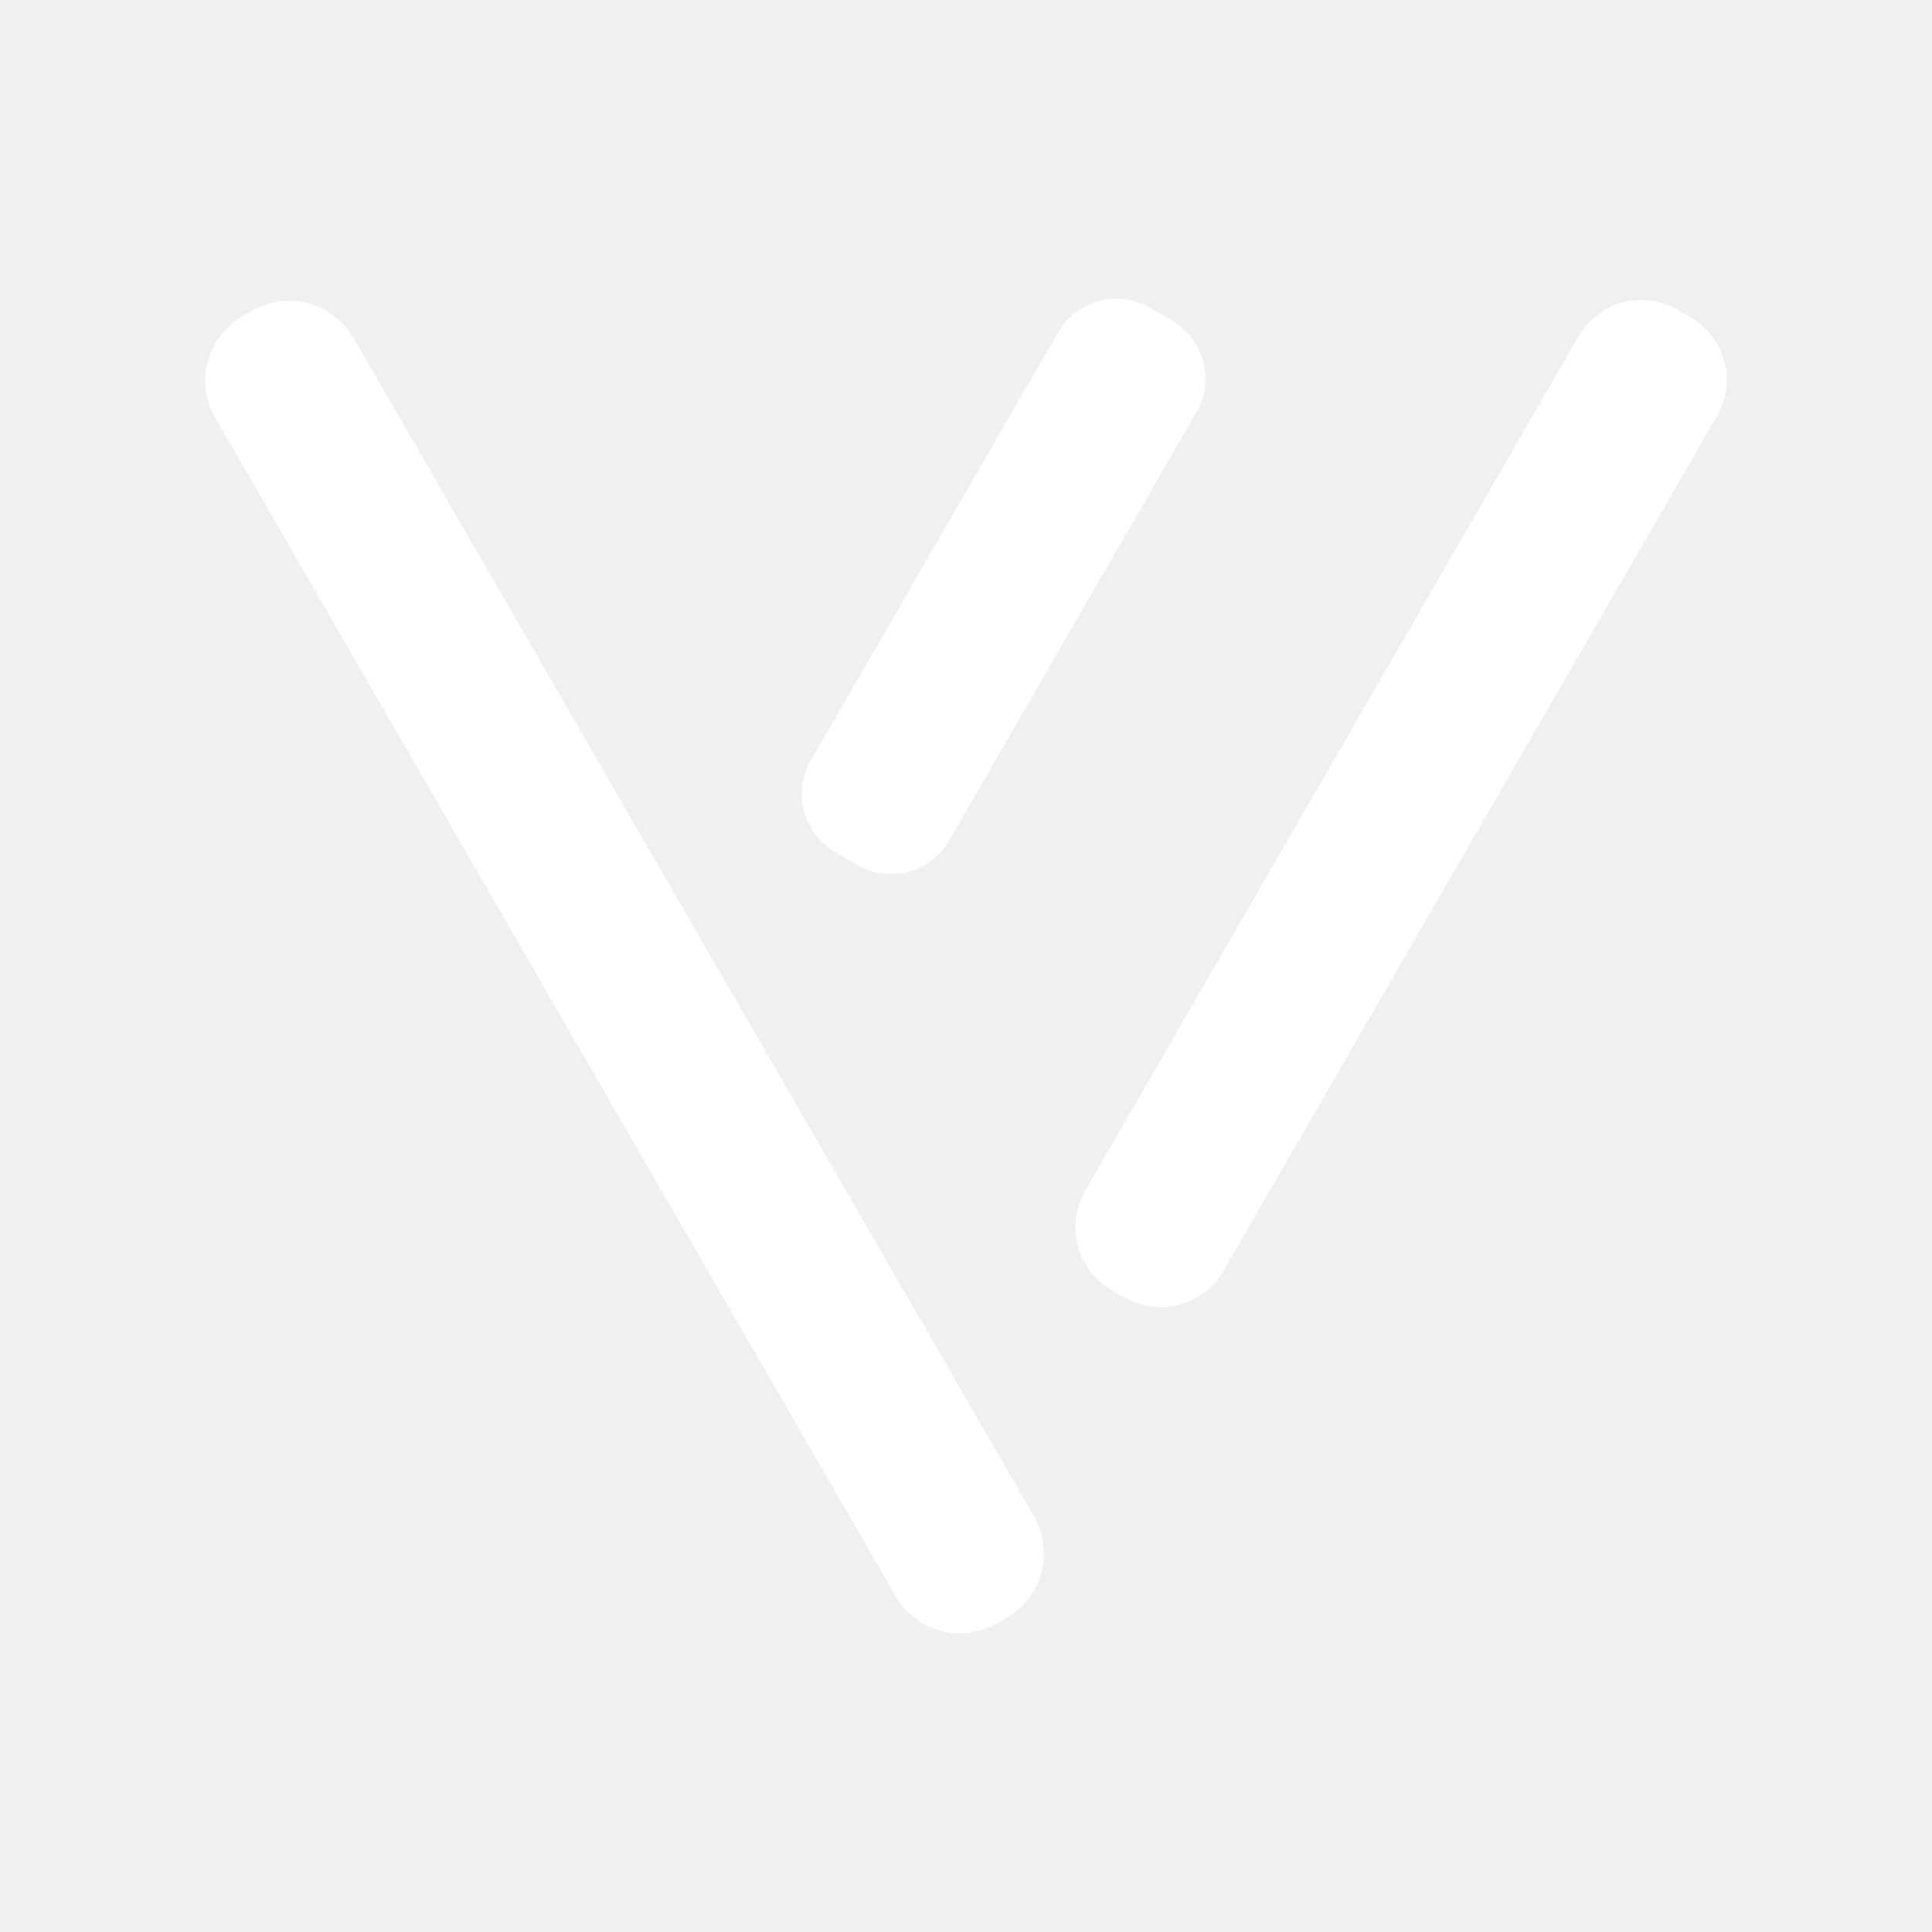
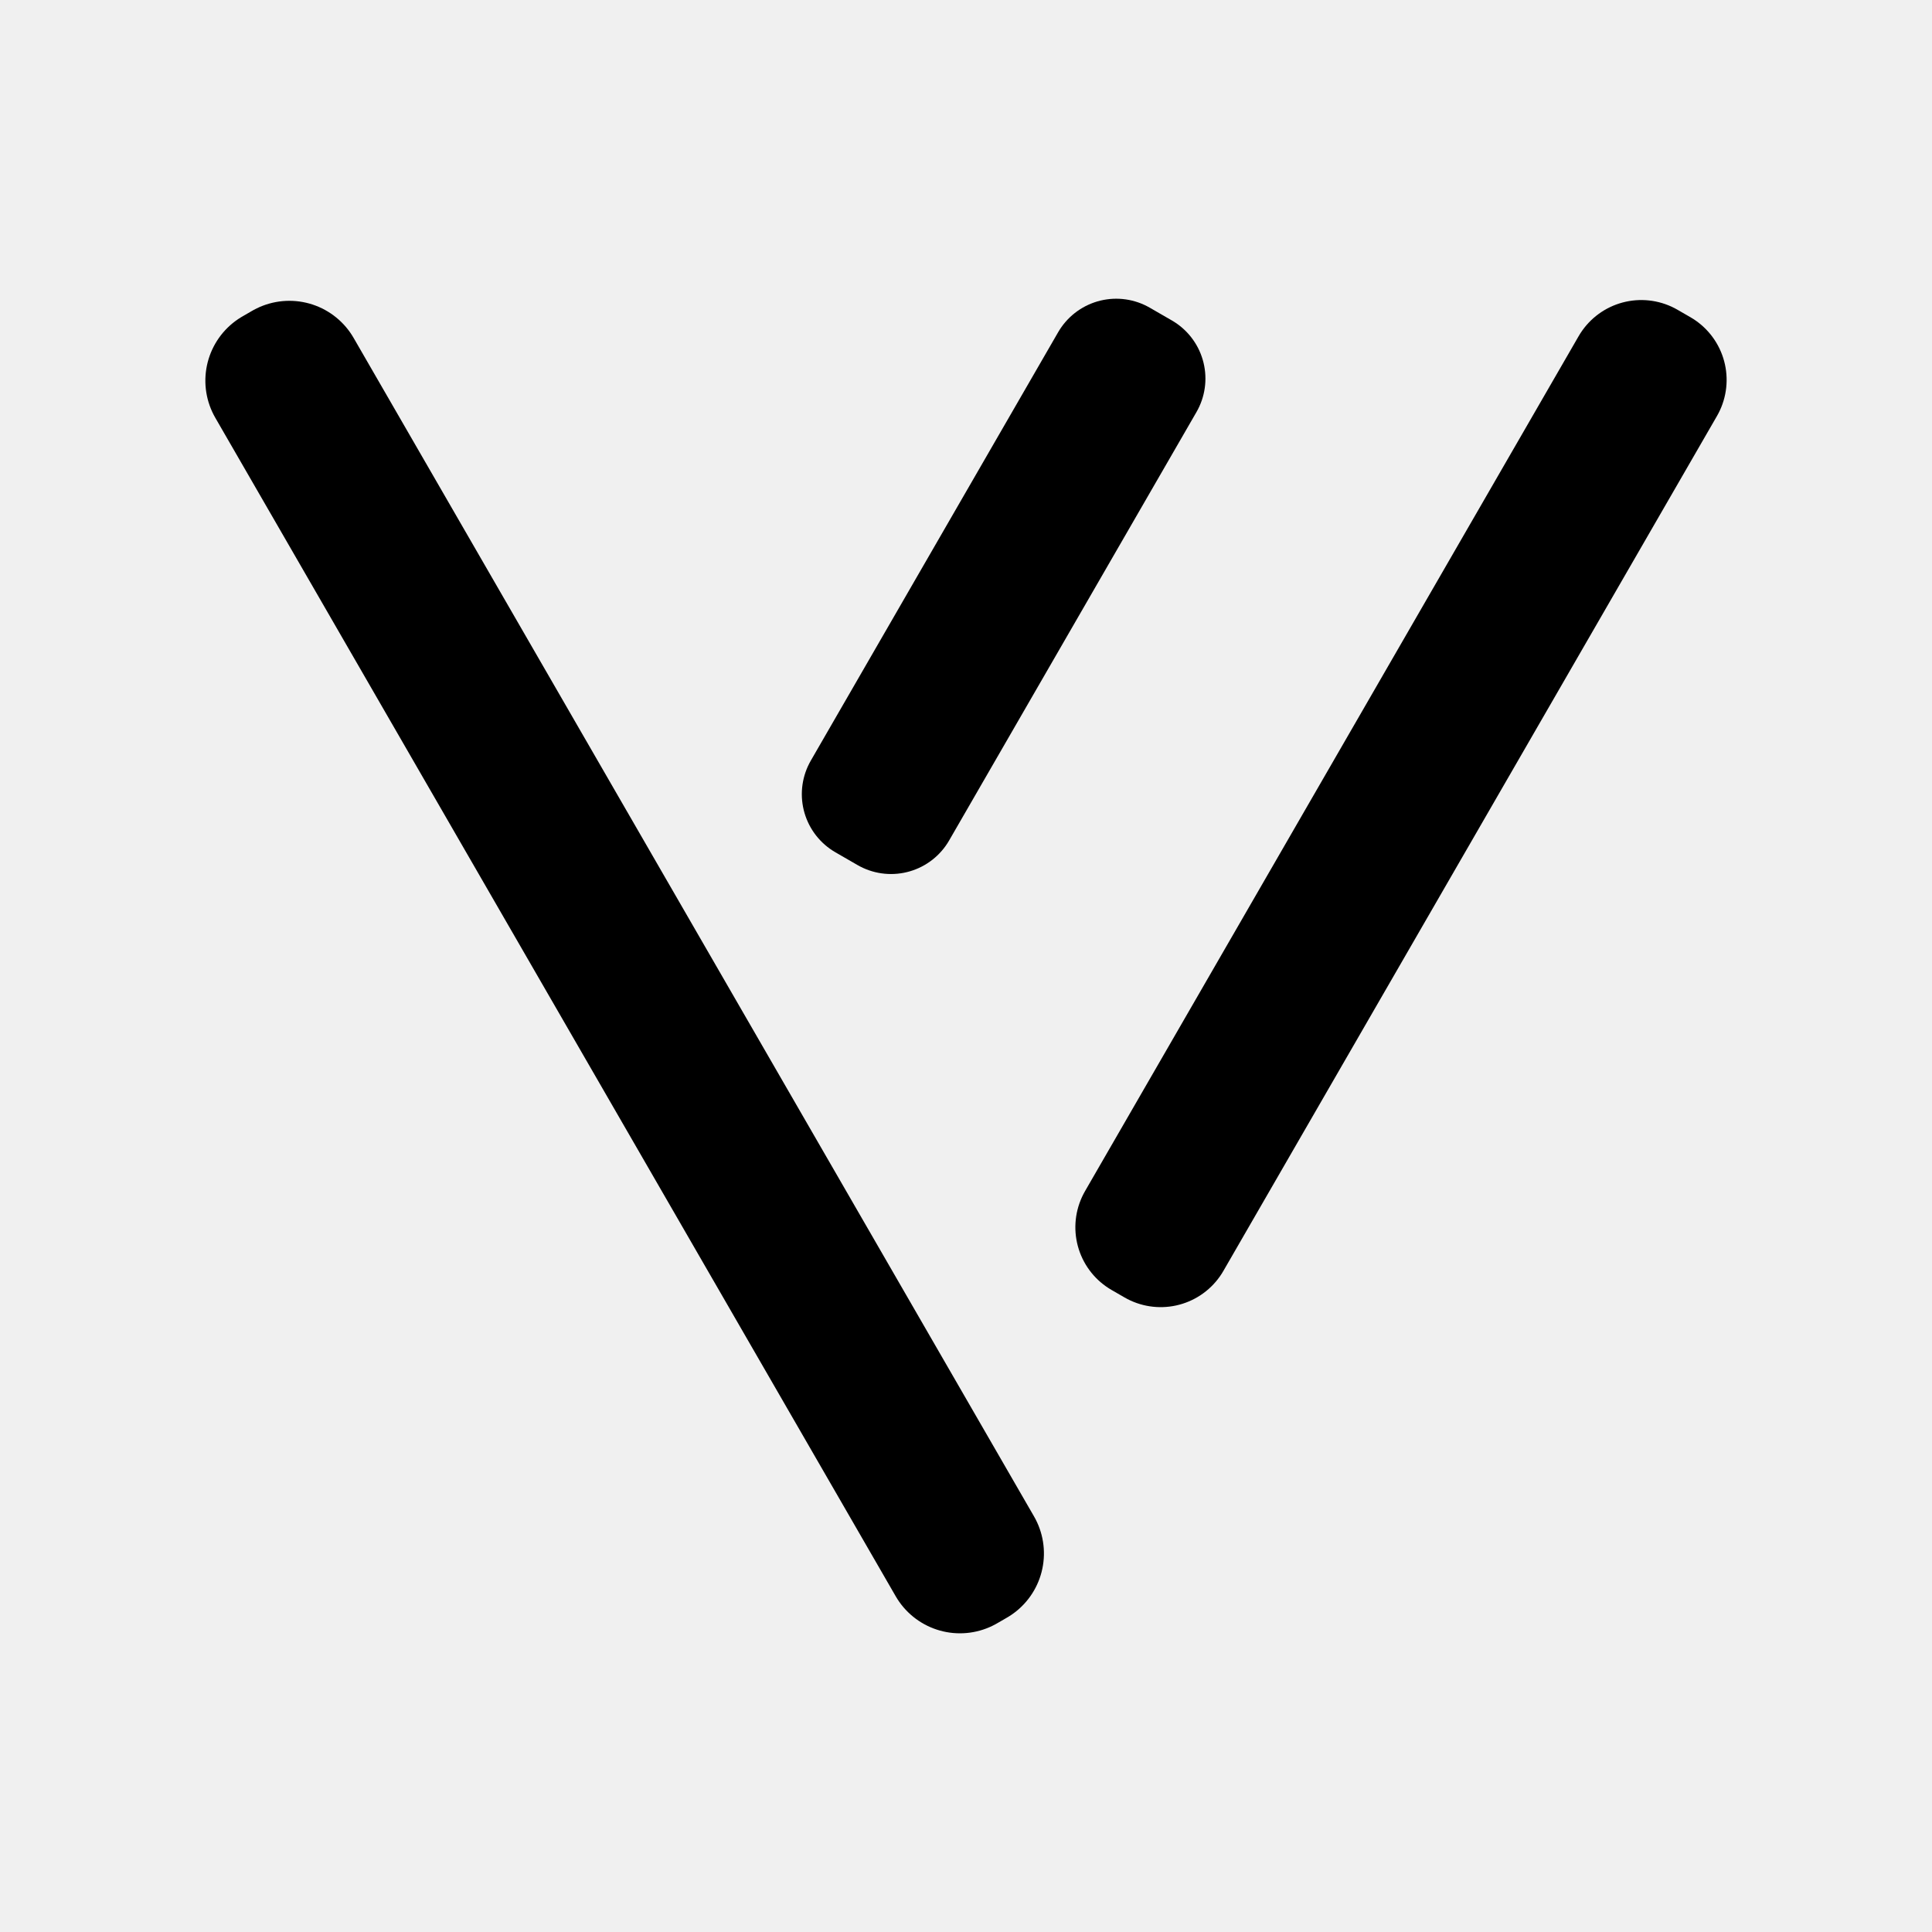
<svg xmlns="http://www.w3.org/2000/svg" width="48" height="48" viewBox="0 0 12.7 12.7" version="1.1">
  <defs />
  <style>
    /* 默认浅色主题 */
    .light { display: inline; }
    .dark { display: none; }

    /* 当系统是深色模式时 */
    @media (prefers-color-scheme: dark) {
    .dark { display: inline; }
    .light { display: none; }
    }
  </style>
  <g class="light">
    <g>
      <g transform="matrix(-0.4133467,0.7159374,-0.7159374,-0.4133467,24.50872,4.768641)">
+         <rect style="fill:#000000;fill-opacity:1;stroke:#000000;stroke-width:1.067;stroke-linecap:round;stroke-linejoin:round;stroke-dasharray:none;stroke-opacity:1;paint-order:normal" width="0.203" height="3.933" x="-19.418" y="-11.842" transform="matrix(0,-1,-1,0,0,0)" />
+         <rect style="fill:#000000;fill-opacity:1;stroke:#000000;stroke-width:1.151;stroke-linecap:round;stroke-linejoin:round;stroke-dasharray:none;stroke-opacity:1;paint-order:normal" width="0.119" height="7.849" x="-15.776" y="-13.716" transform="matrix(0,-1,-1,0,-1.9462446e-7,-4.4770154e-8)" />
+         <rect style="fill:#000000;fill-opacity:1;stroke:#000000;stroke-width:1.18;stroke-linecap:round;stroke-linejoin:round;stroke-dasharray:none;stroke-opacity:1;paint-order:normal" width="0.09" height="10.82" x="-22.379" y="5.266" transform="matrix(-0.8660254,-0.5,-0.5,0.8660254,0,0)" />
+       </g>
+     </g>
+   </g>
+   <g class="dark">
+     <g>
+       <g transform="matrix(-0.4133467,0.7159374,-0.7159374,-0.4133467,24.50872,4.768641)">
        <rect style="fill:#ffffff;fill-opacity:1;stroke:#ffffff;stroke-width:1.067;stroke-linecap:round;stroke-linejoin:round;stroke-dasharray:none;stroke-opacity:1;paint-order:normal" width="0.203" height="3.933" x="-19.418" y="-11.842" transform="matrix(0,-1,-1,0,0,0)" />
        <rect style="fill:#ffffff;fill-opacity:1;stroke:#ffffff;stroke-width:1.151;stroke-linecap:round;stroke-linejoin:round;stroke-dasharray:none;stroke-opacity:1;paint-order:normal" width="0.119" height="7.849" x="-15.776" y="-13.716" transform="matrix(0,-1,-1,0,-1.9462446e-7,-4.4770154e-8)" />
        <rect style="fill:#ffffff;fill-opacity:1;stroke:#ffffff;stroke-width:1.18;stroke-linecap:round;stroke-linejoin:round;stroke-dasharray:none;stroke-opacity:1;paint-order:normal" width="0.09" height="10.82" x="-22.379" y="5.266" transform="matrix(-0.8660254,-0.5,-0.5,0.8660254,0,0)" />
      </g>
    </g>
  </g>
-   <g class="dark">
-     <g>
-       <g transform="matrix(-0.4133467,0.7159374,-0.7159374,-0.4133467,24.50872,4.768641)">
-         <rect style="fill:#000000;fill-opacity:1;stroke:#000000;stroke-width:1.067;stroke-linecap:round;stroke-linejoin:round;stroke-dasharray:none;stroke-opacity:1;paint-order:normal" width="0.203" height="3.933" x="-19.418" y="-11.842" transform="matrix(0,-1,-1,0,0,0)" />
-         <rect style="fill:#000000;fill-opacity:1;stroke:#000000;stroke-width:1.151;stroke-linecap:round;stroke-linejoin:round;stroke-dasharray:none;stroke-opacity:1;paint-order:normal" width="0.119" height="7.849" x="-15.776" y="-13.716" transform="matrix(0,-1,-1,0,-1.9462446e-7,-4.4770154e-8)" />
-         <rect style="fill:#000000;fill-opacity:1;stroke:#000000;stroke-width:1.18;stroke-linecap:round;stroke-linejoin:round;stroke-dasharray:none;stroke-opacity:1;paint-order:normal" width="0.09" height="10.82" x="-22.379" y="5.266" transform="matrix(-0.8660254,-0.5,-0.5,0.8660254,0,0)" />
-       </g>
-     </g>
-   </g>
</svg>
